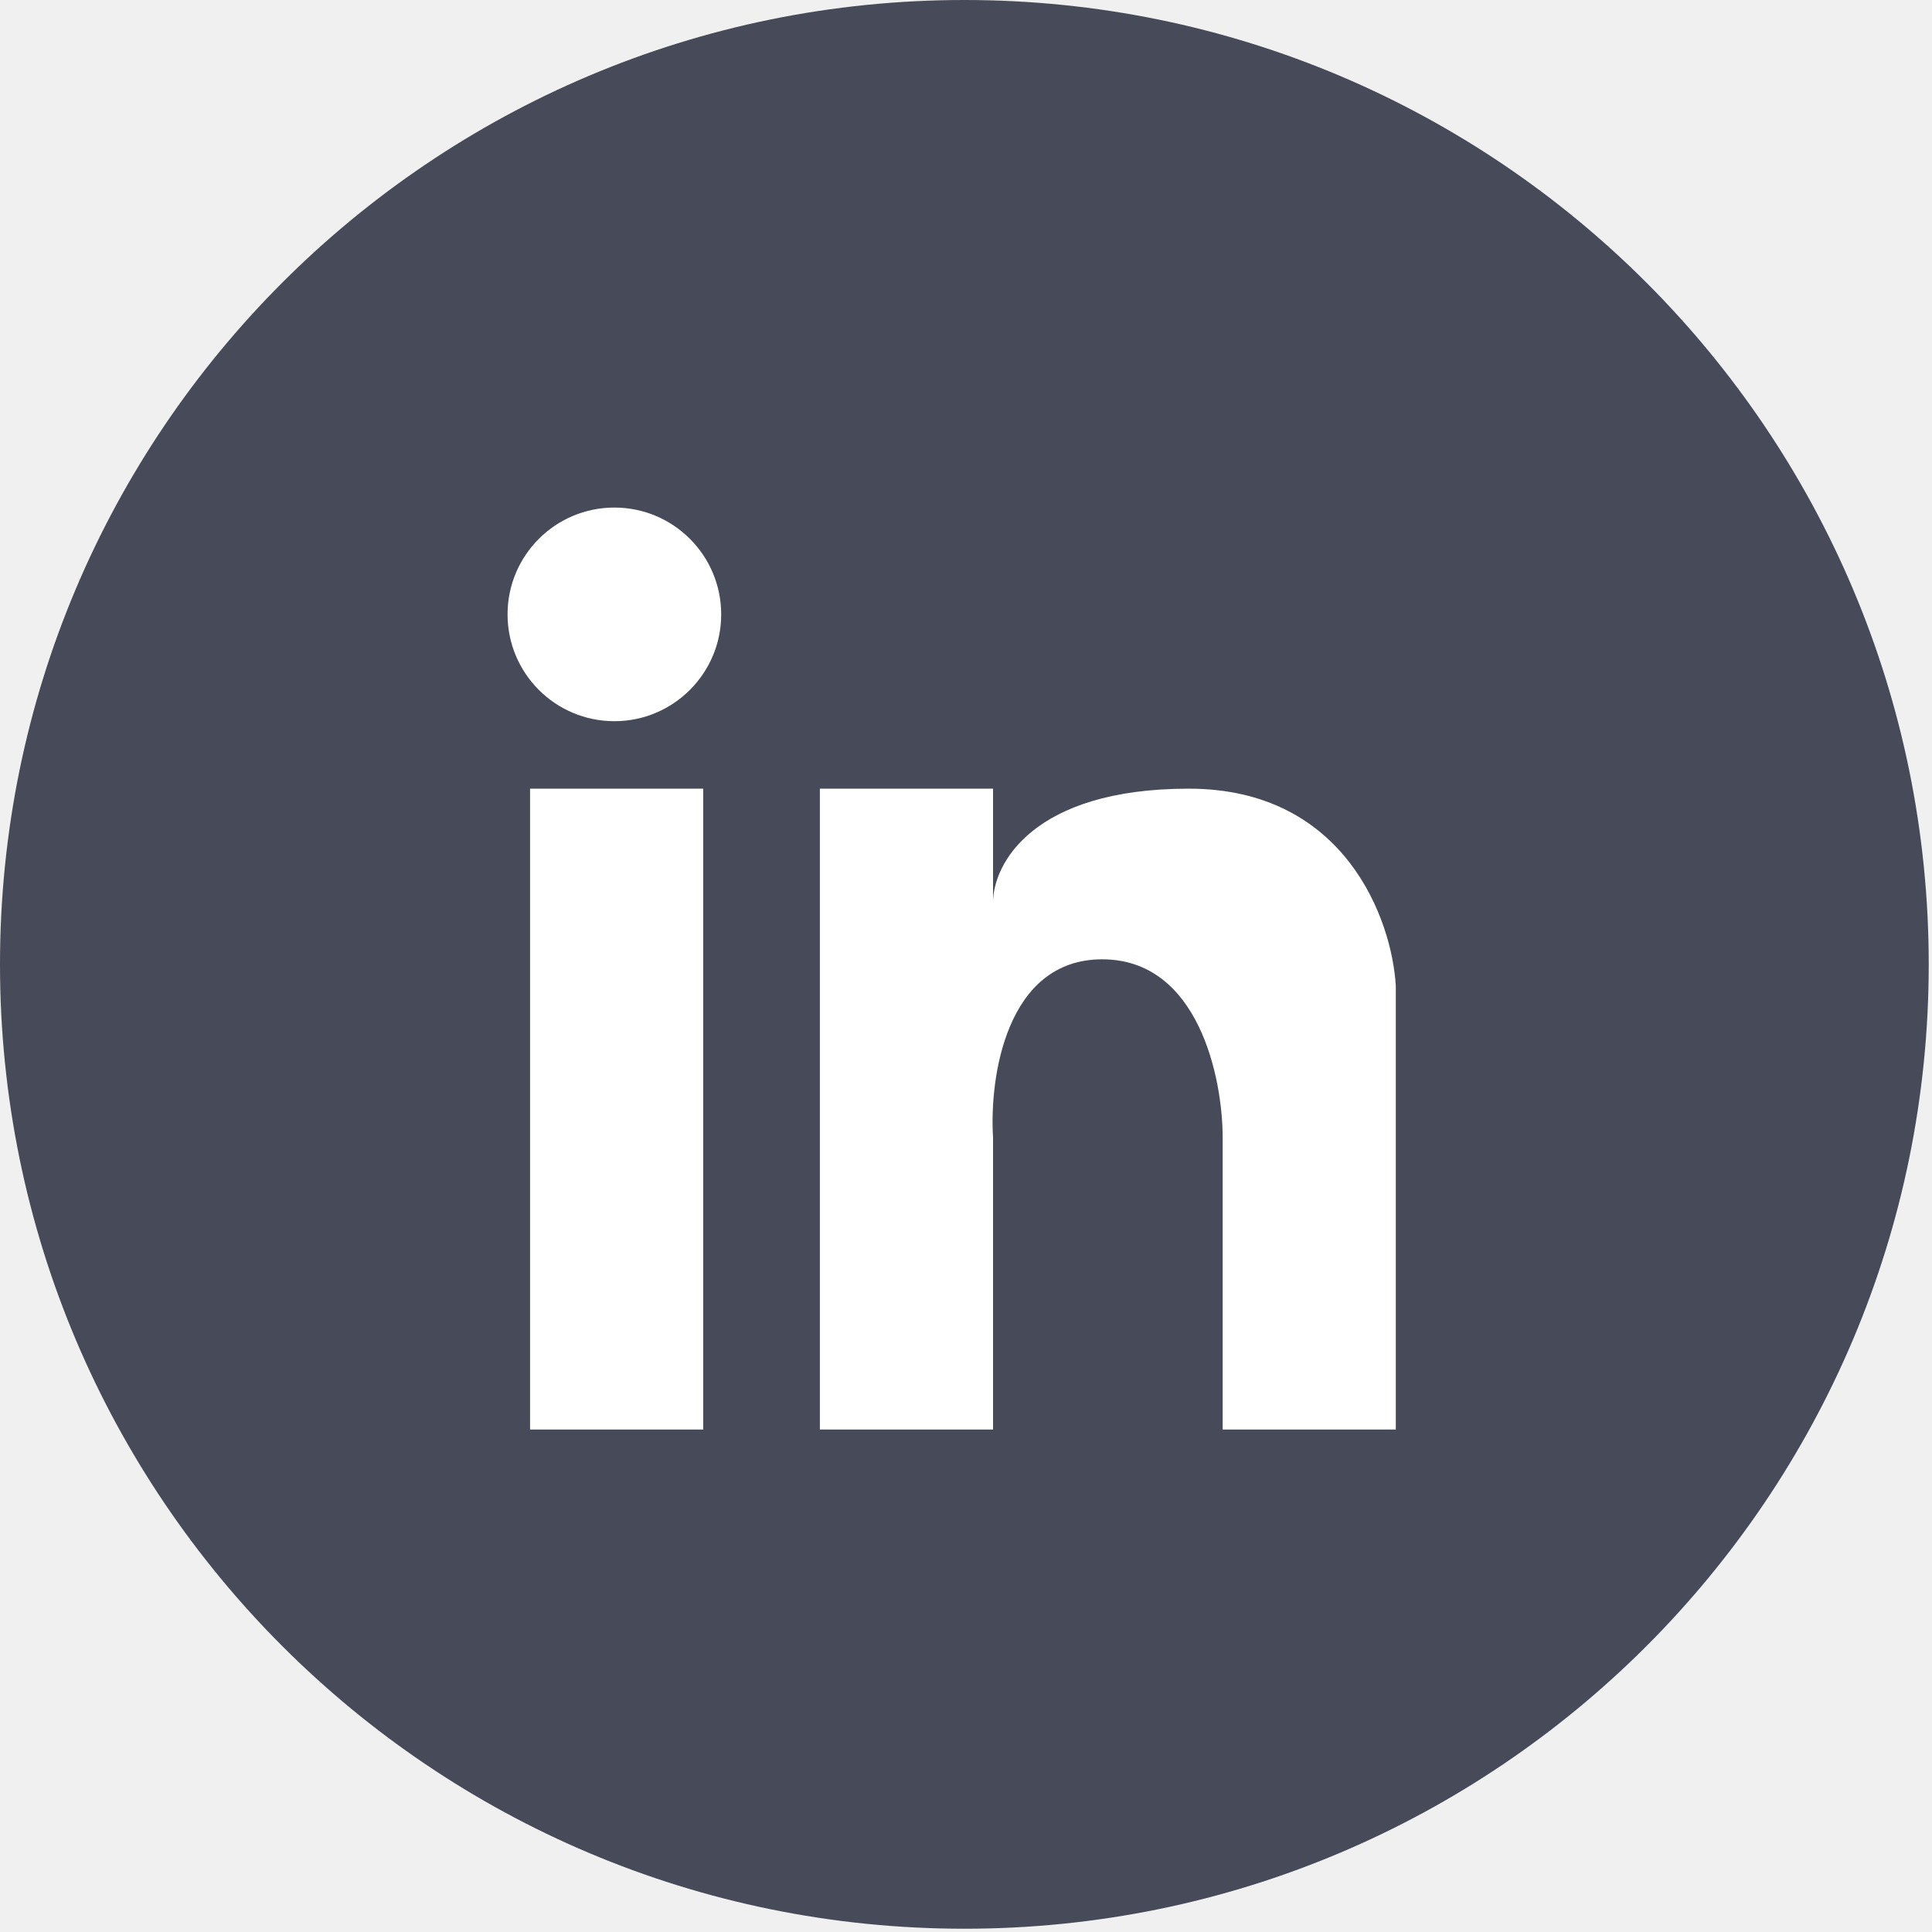
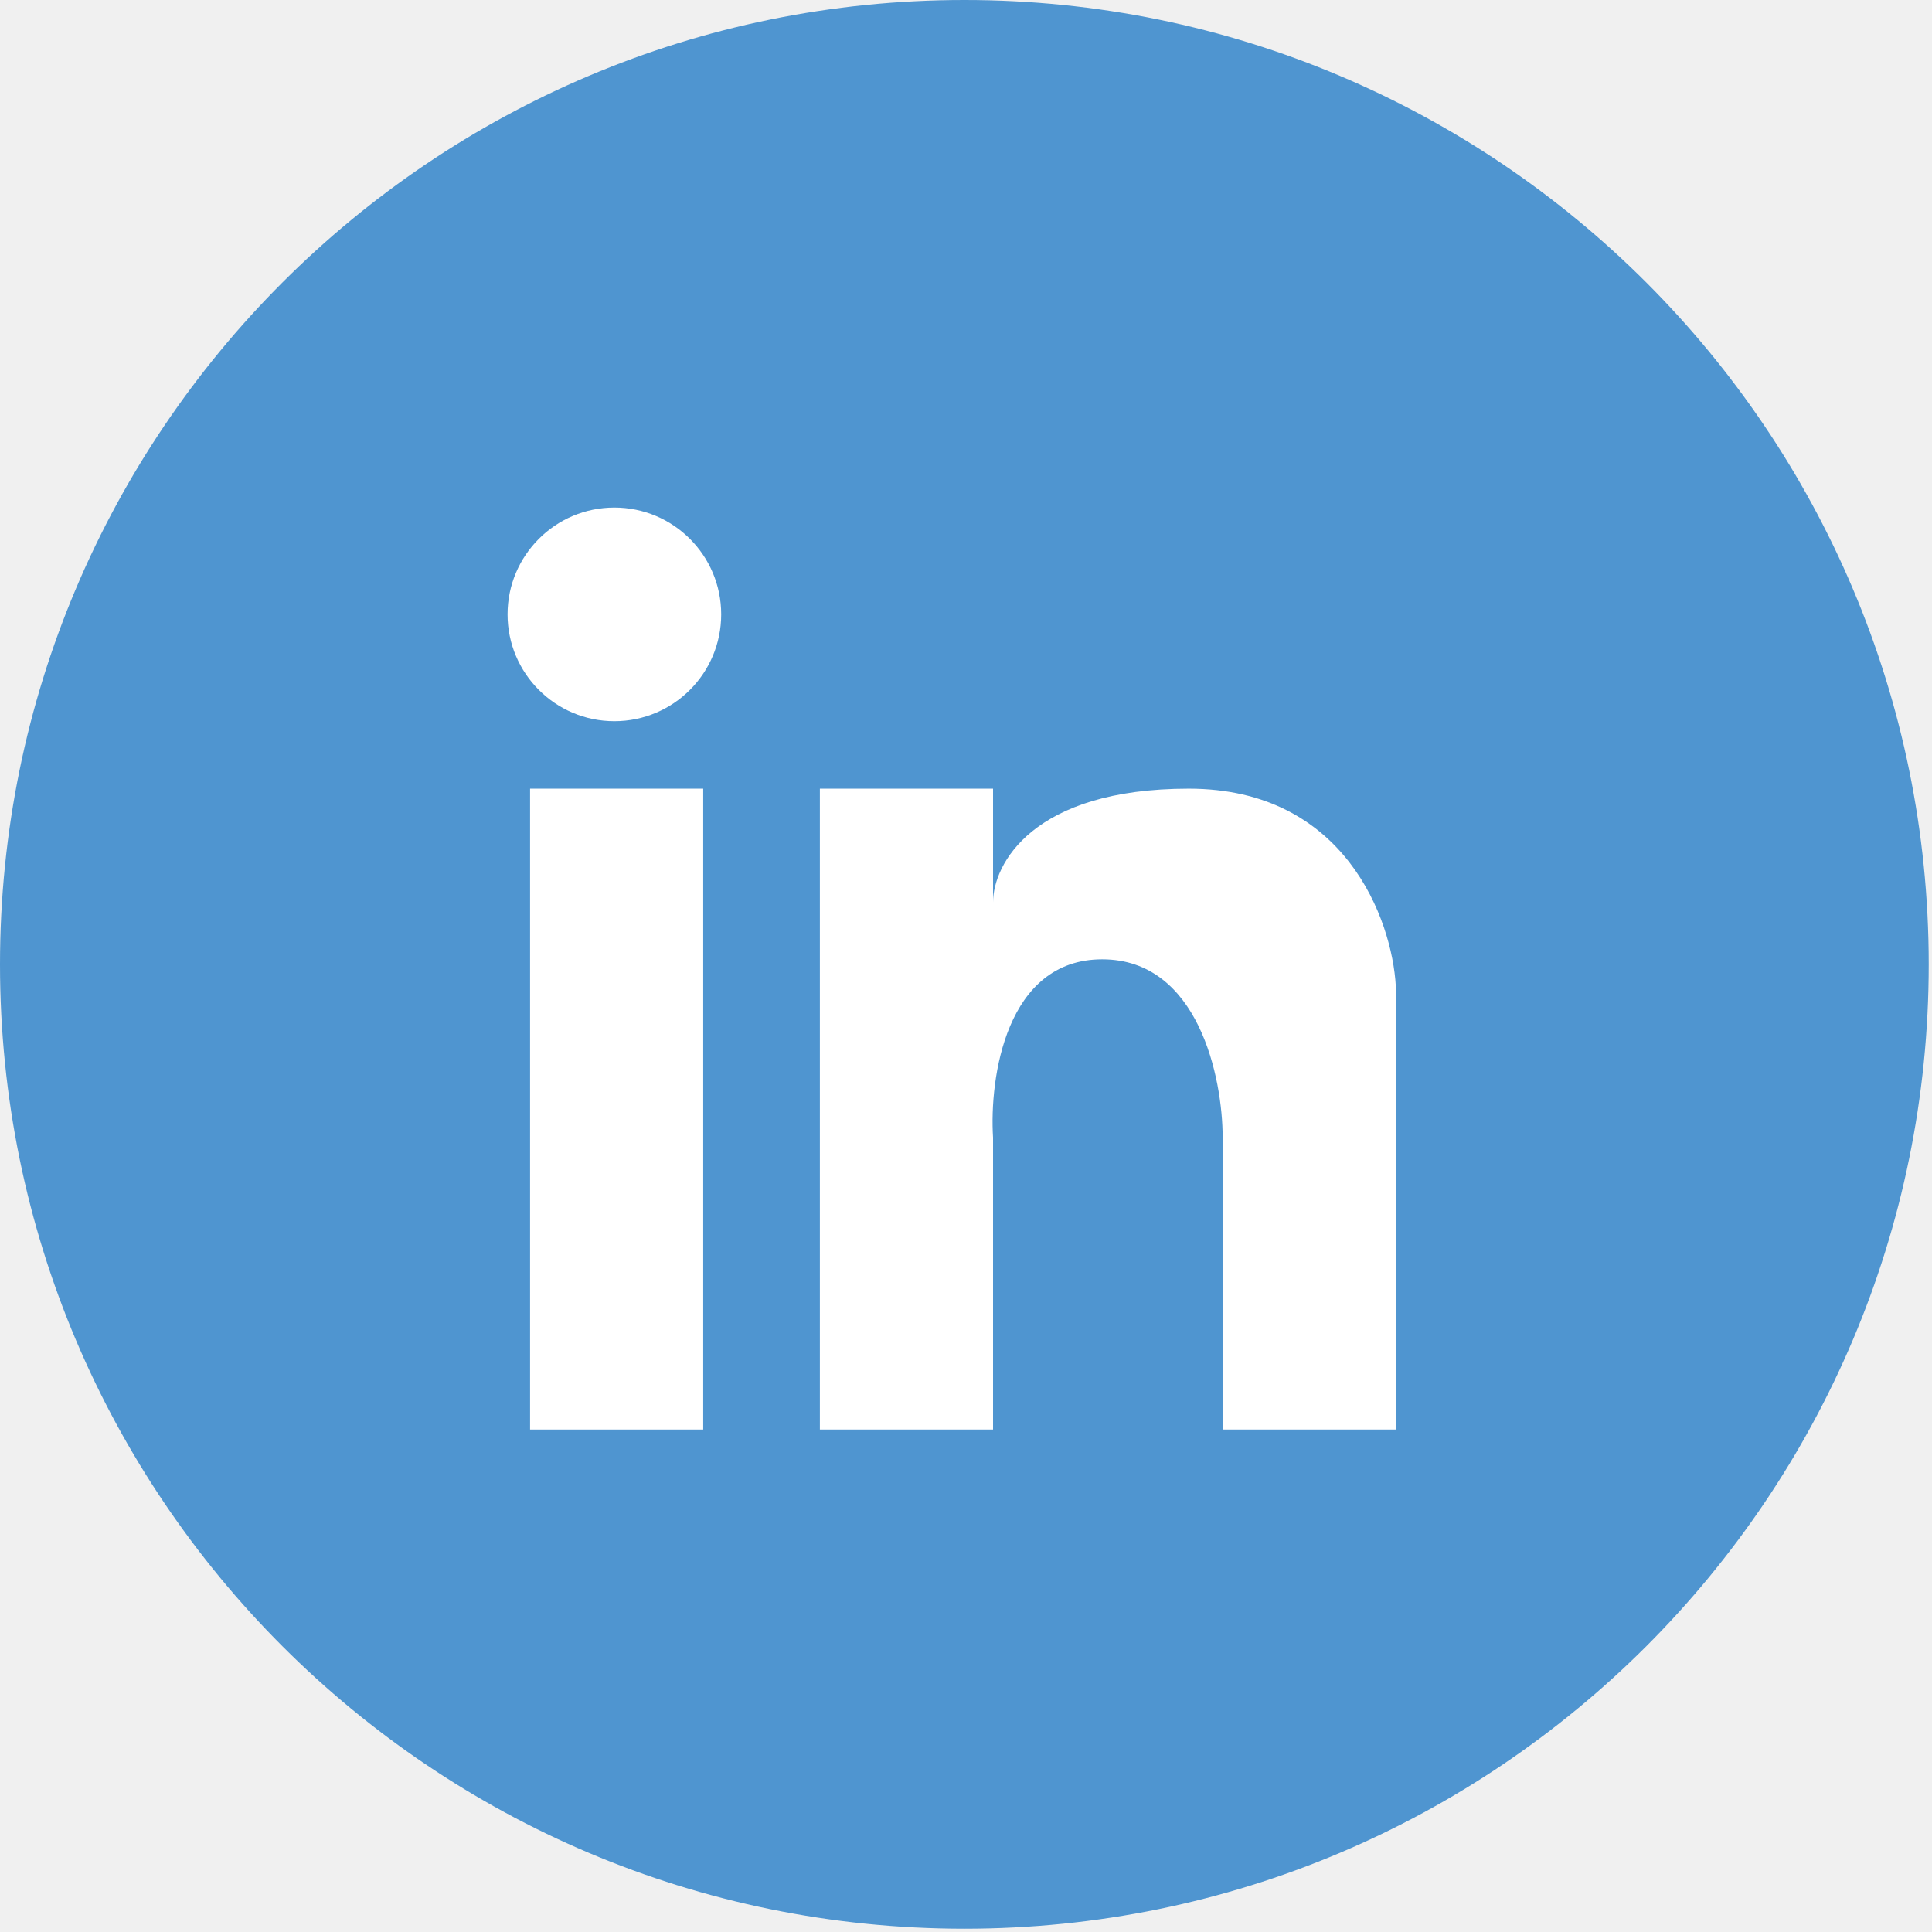
<svg xmlns="http://www.w3.org/2000/svg" width="52" height="52" viewBox="0 0 52 52" fill="none">
-   <circle cx="25.956" cy="25.956" r="25.956" fill="#474A59" />
+   <circle cx="25.956" cy="25.956" r="25.956" fill="#4F95D0" />
  <path d="M14.267 21.227V38.476H18.927V21.227H14.267Z" fill="white" />
  <path d="M22.067 38.476V21.227H26.728V24.289C26.728 23.268 27.782 21.227 31.996 21.227C36.211 21.227 37.467 24.765 37.568 26.534V38.476H32.908V30.617C32.908 29.018 32.26 25.82 29.666 25.82C27.072 25.82 26.627 29.018 26.728 30.617V38.476H22.067Z" fill="white" />
  <circle cx="16.536" cy="16.536" r="2.875" fill="white" />
</svg>
